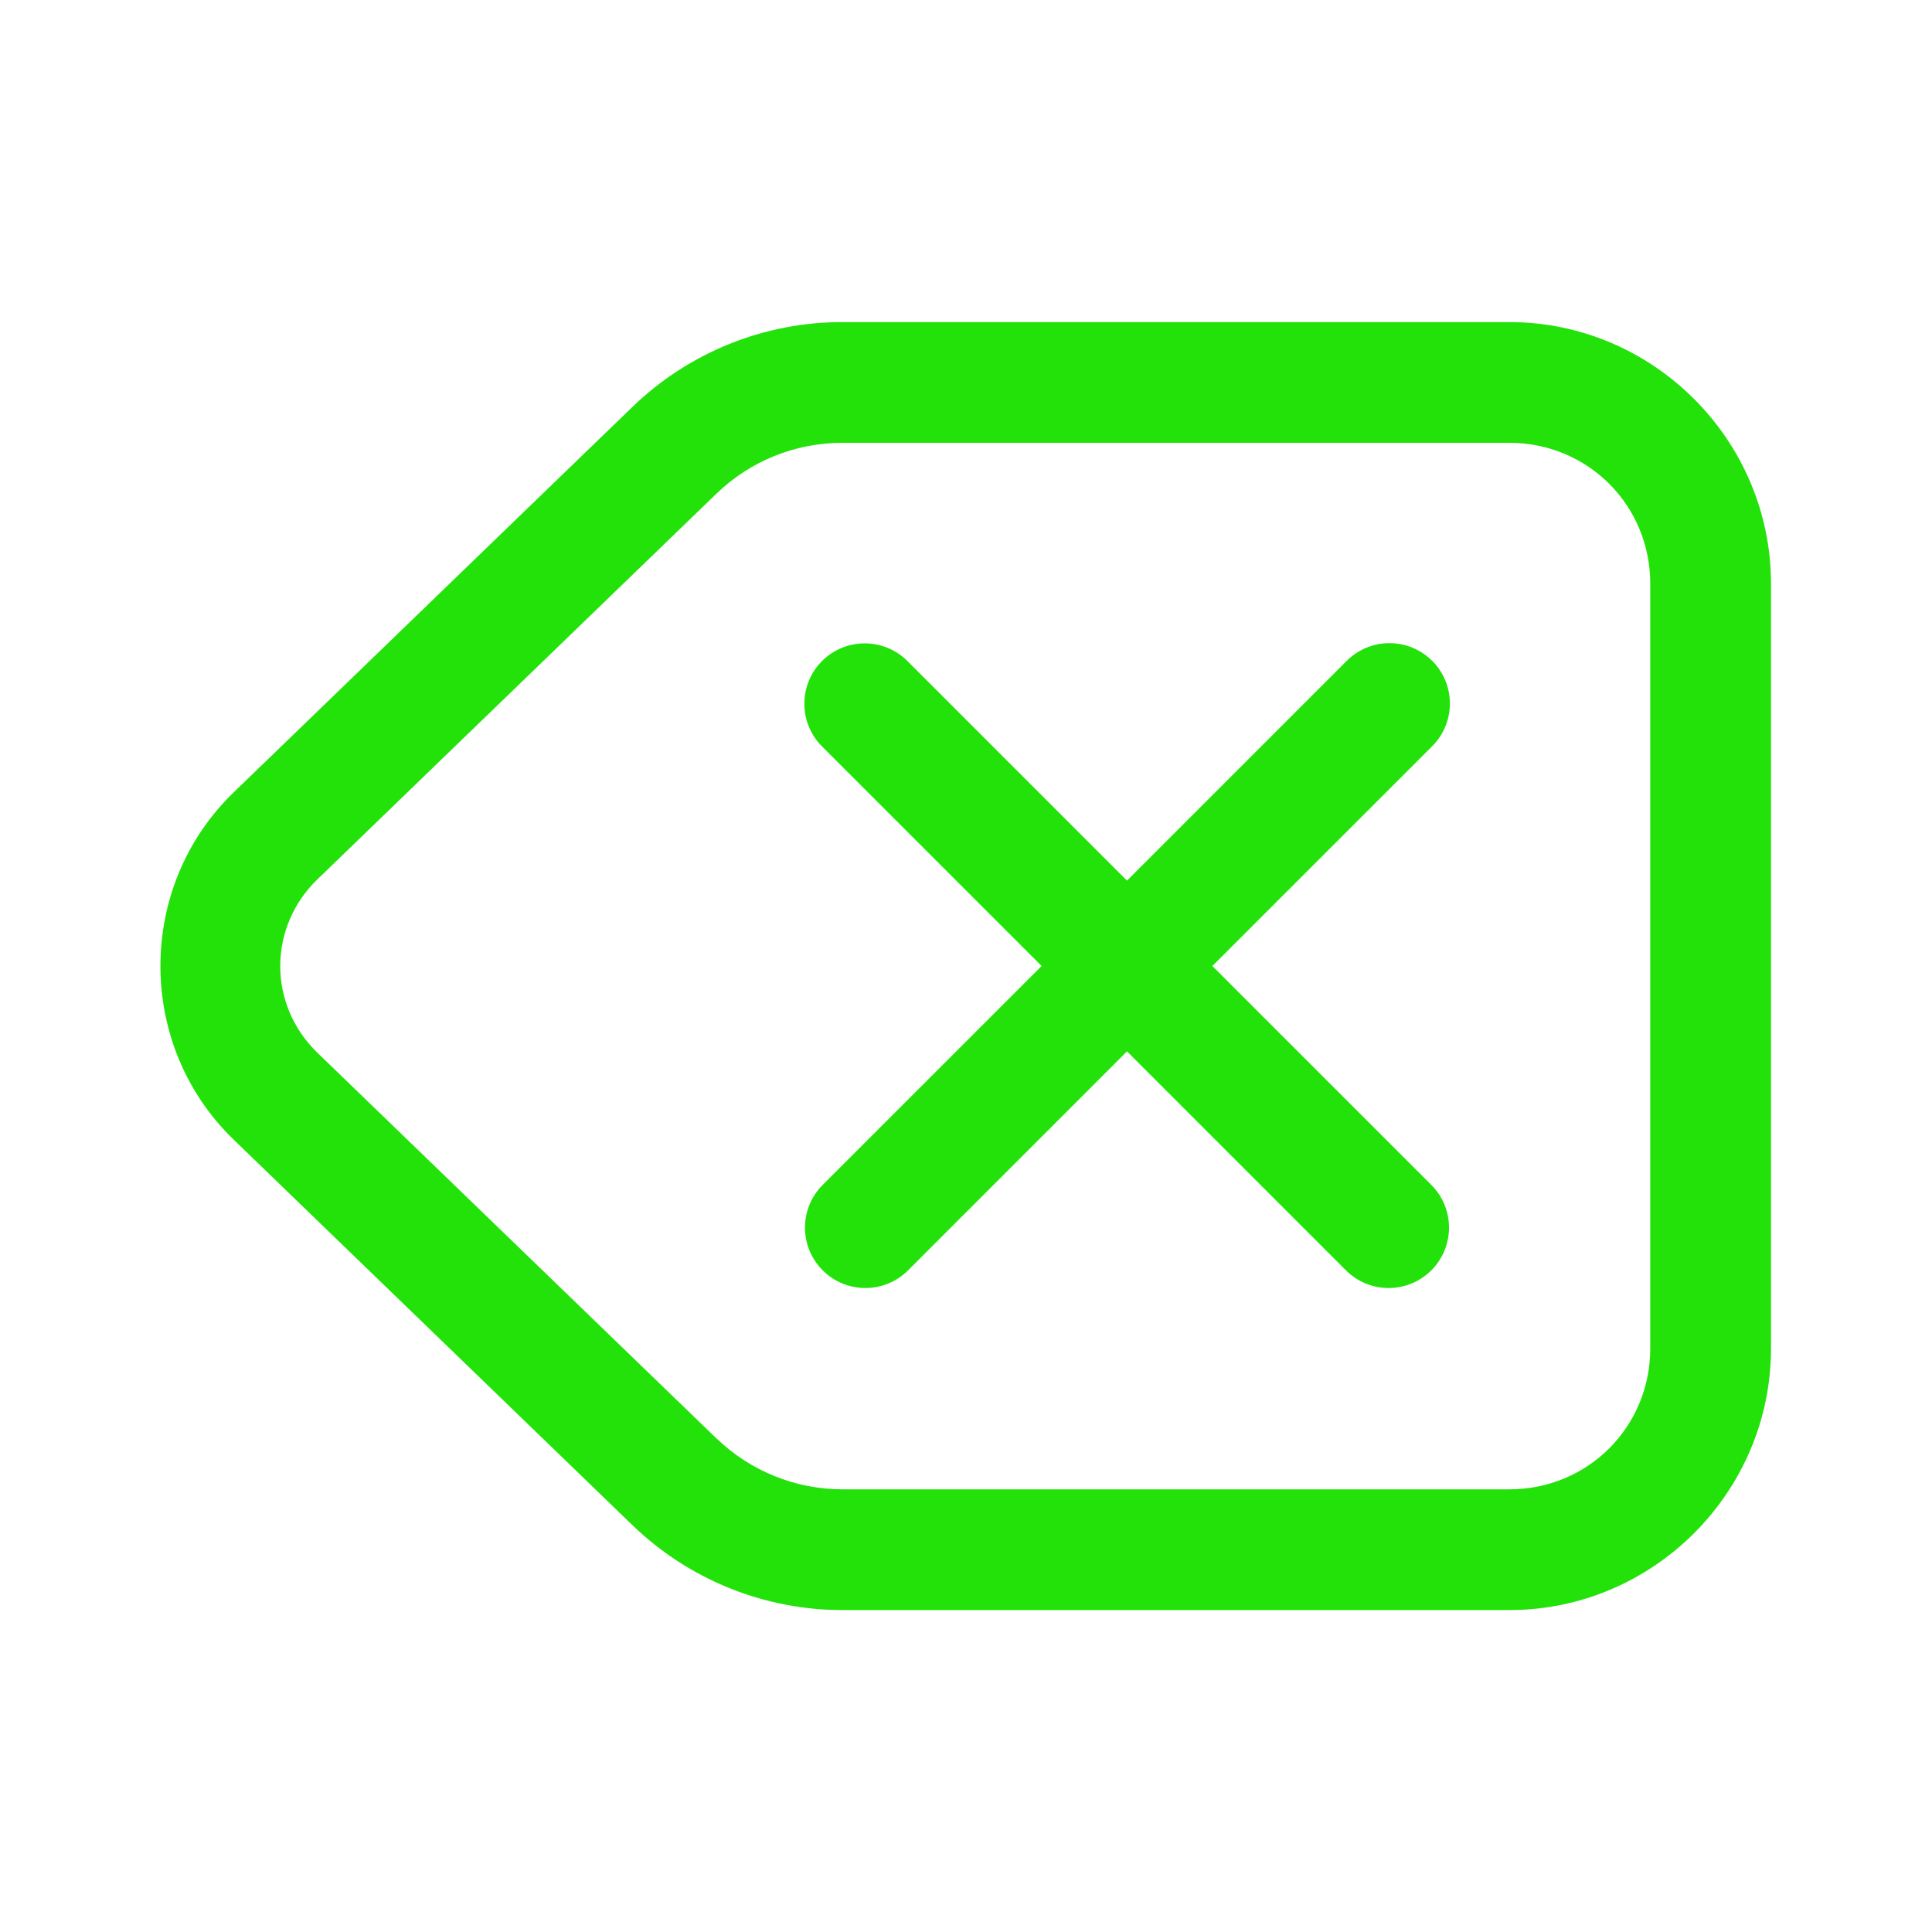
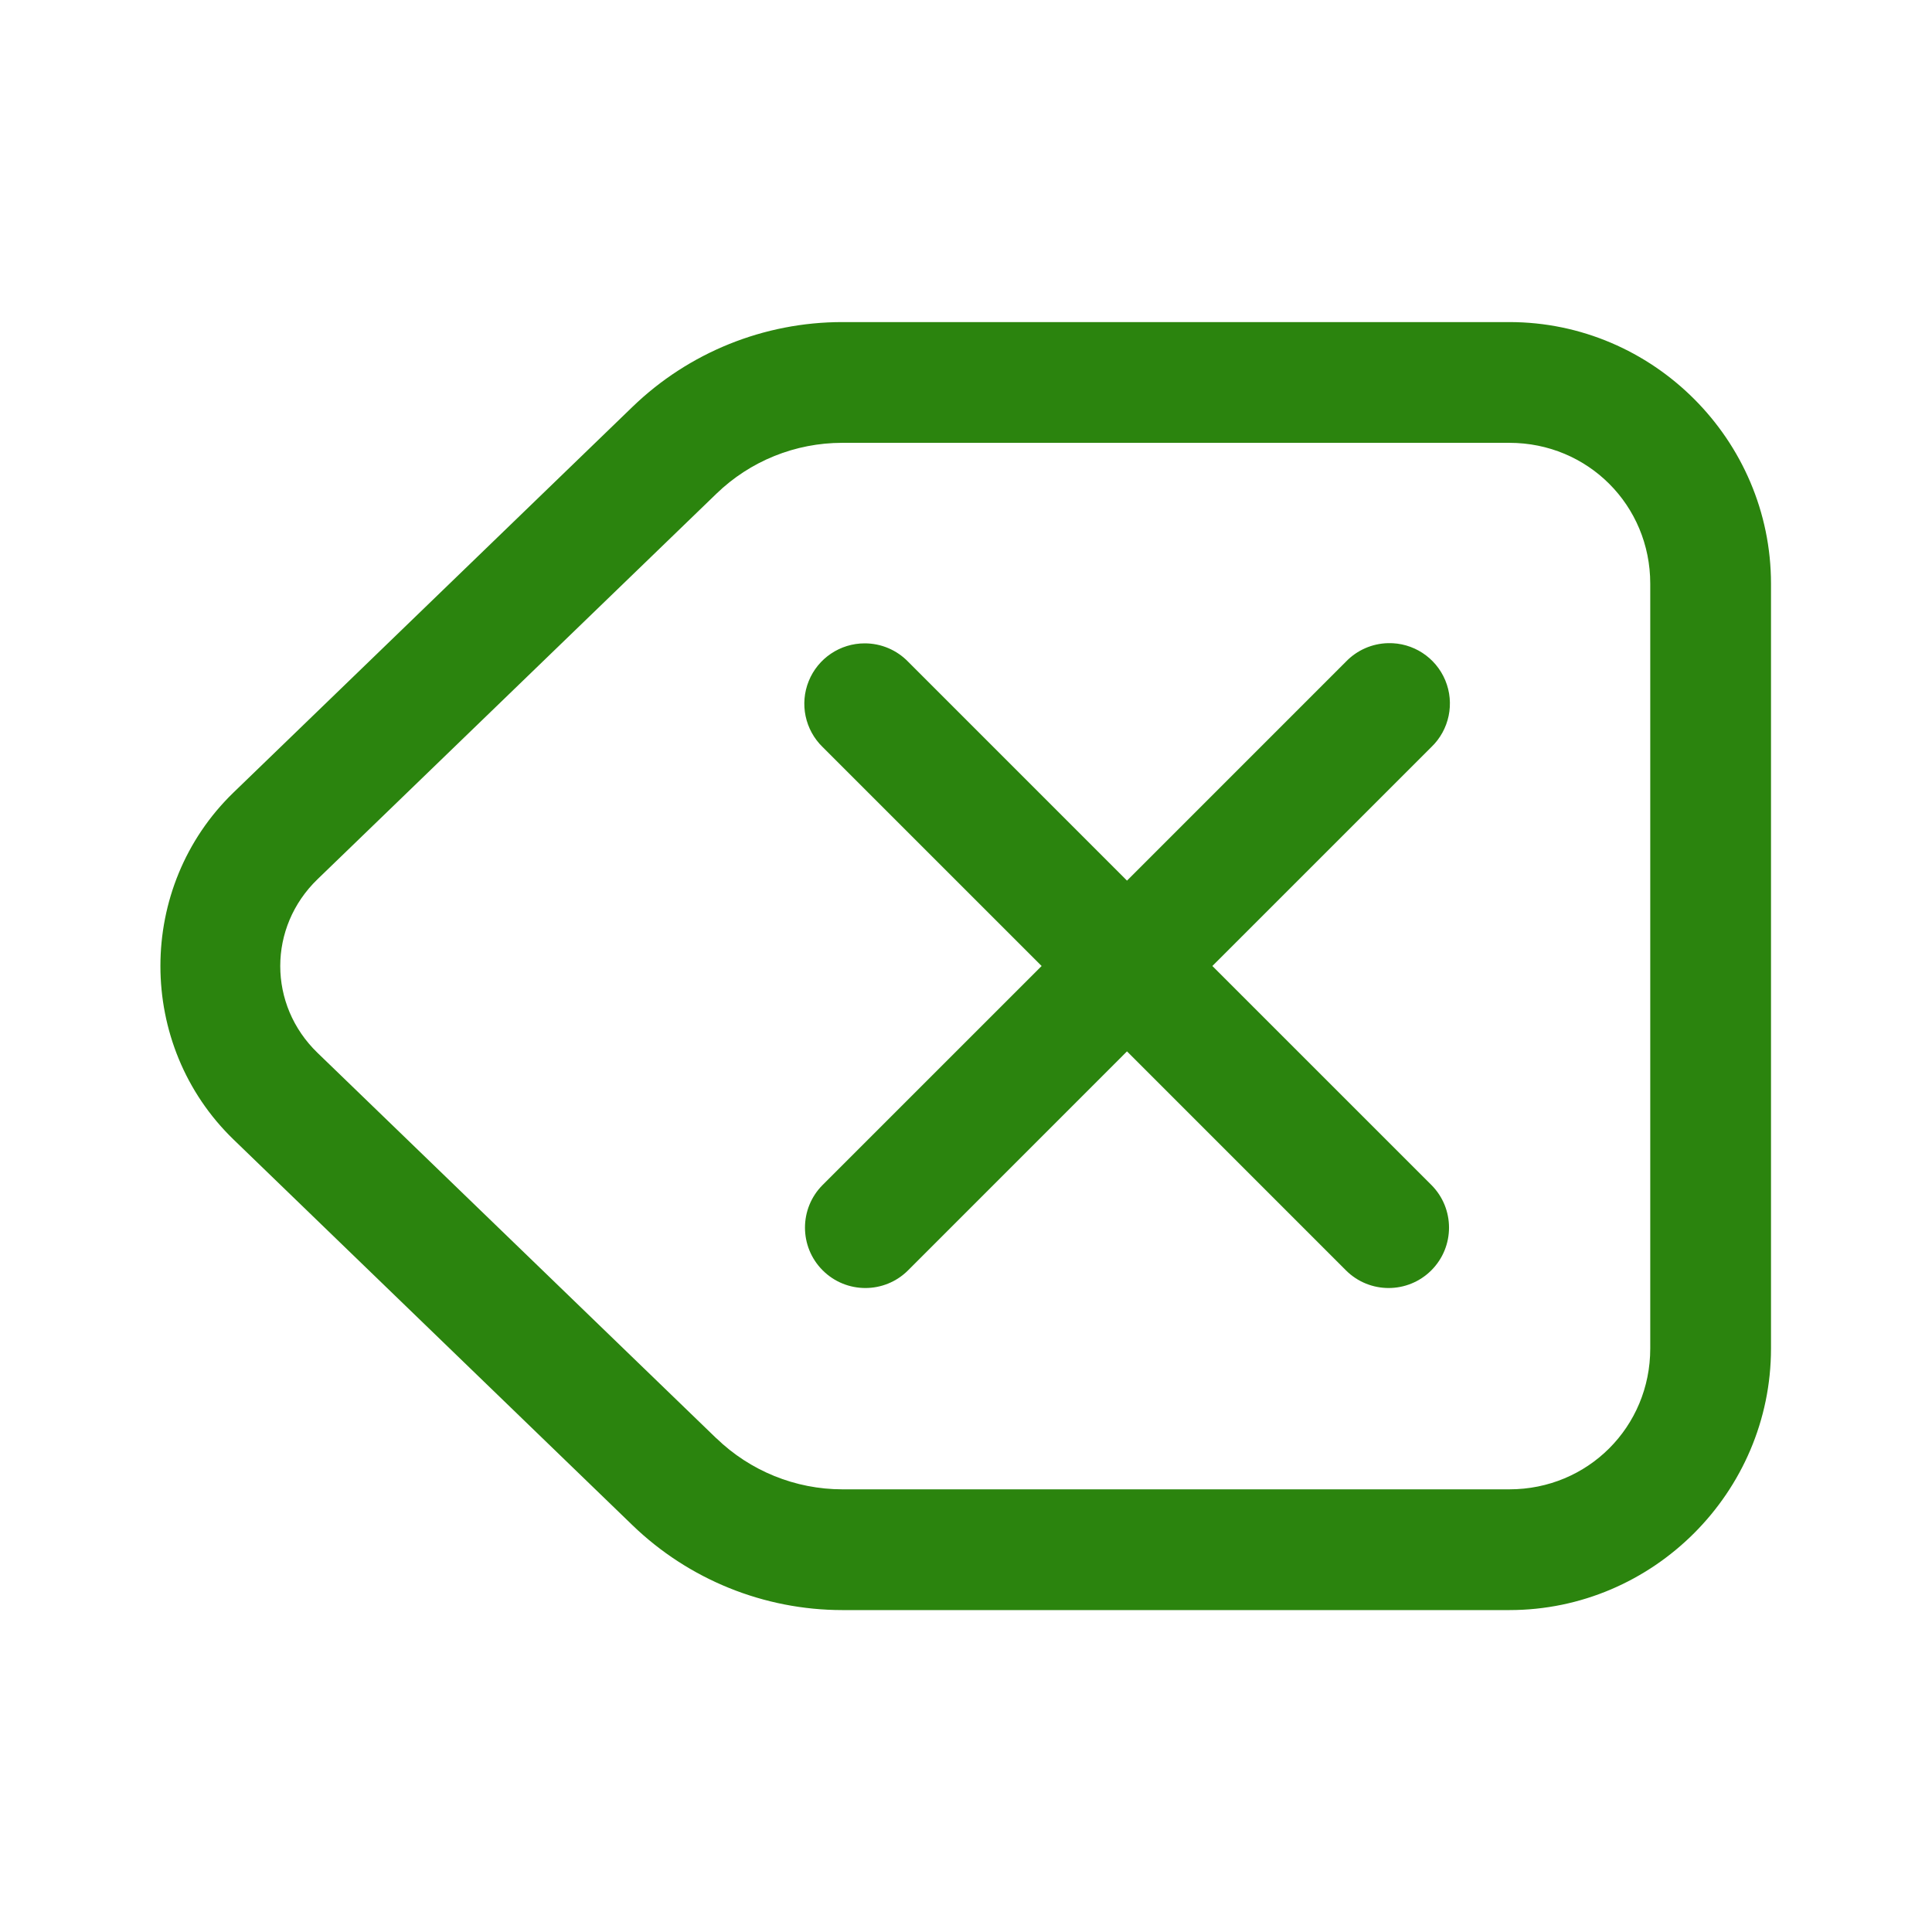
<svg xmlns="http://www.w3.org/2000/svg" x="0px" y="0px" width="50" height="50" viewBox="0 0 48 48">
-   <path fill="#23e20a" d="M 20.926 8.002 C 18.982 8.002 17.111 8.757 15.713 10.109 L 5.805 19.686 C 3.379 22.03 3.379 25.97 5.805 28.314 L 15.713 37.893 C 17.111 39.243 18.982 40.001 20.926 40.002 L 37.5 40.002 C 41.072 40.002 44 37.074 44 33.502 L 44 14.502 C 44 10.93 41.072 8.002 37.5 8.002 L 20.926 8.002 z M 20.926 11.002 L 37.5 11.002 C 39.45 11.002 41 12.552 41 14.502 L 41 33.502 C 41 35.452 39.45 37.002 37.5 37.002 L 20.928 37.002 L 20.926 37.002 C 19.759 37.001 18.638 36.545 17.799 35.734 L 17.799 35.736 L 7.889 26.158 C 6.654 24.965 6.654 23.037 7.889 21.844 L 17.799 12.266 C 18.638 11.454 19.758 11.002 20.926 11.002 z M 34.486 15.979 A 1.5 1.5 0 0 0 33.439 16.439 L 28 21.879 L 22.561 16.439 A 1.5 1.5 0 0 0 21.484 15.984 A 1.5 1.5 0 0 0 20.439 18.561 L 25.879 24 L 20.439 29.439 A 1.5 1.5 0 1 0 22.561 31.561 L 28 26.121 L 33.439 31.561 A 1.5 1.5 0 1 0 35.561 29.439 L 30.121 24 L 35.561 18.561 A 1.5 1.5 0 0 0 34.486 15.979 z" />
+   <path fill="#2b840e" d="M 20.926 8.002 C 18.982 8.002 17.111 8.757 15.713 10.109 L 5.805 19.686 C 3.379 22.03 3.379 25.97 5.805 28.314 L 15.713 37.893 C 17.111 39.243 18.982 40.001 20.926 40.002 L 37.5 40.002 C 41.072 40.002 44 37.074 44 33.502 L 44 14.502 C 44 10.93 41.072 8.002 37.5 8.002 L 20.926 8.002 z M 20.926 11.002 L 37.5 11.002 C 39.45 11.002 41 12.552 41 14.502 L 41 33.502 C 41 35.452 39.45 37.002 37.5 37.002 L 20.928 37.002 L 20.926 37.002 C 19.759 37.001 18.638 36.545 17.799 35.734 L 17.799 35.736 L 7.889 26.158 C 6.654 24.965 6.654 23.037 7.889 21.844 L 17.799 12.266 C 18.638 11.454 19.758 11.002 20.926 11.002 z M 34.486 15.979 A 1.5 1.5 0 0 0 33.439 16.439 L 28 21.879 L 22.561 16.439 A 1.5 1.5 0 0 0 21.484 15.984 A 1.5 1.5 0 0 0 20.439 18.561 L 25.879 24 L 20.439 29.439 A 1.5 1.5 0 1 0 22.561 31.561 L 28 26.121 L 33.439 31.561 A 1.5 1.5 0 1 0 35.561 29.439 L 30.121 24 L 35.561 18.561 A 1.5 1.5 0 0 0 34.486 15.979 z" />
</svg>
